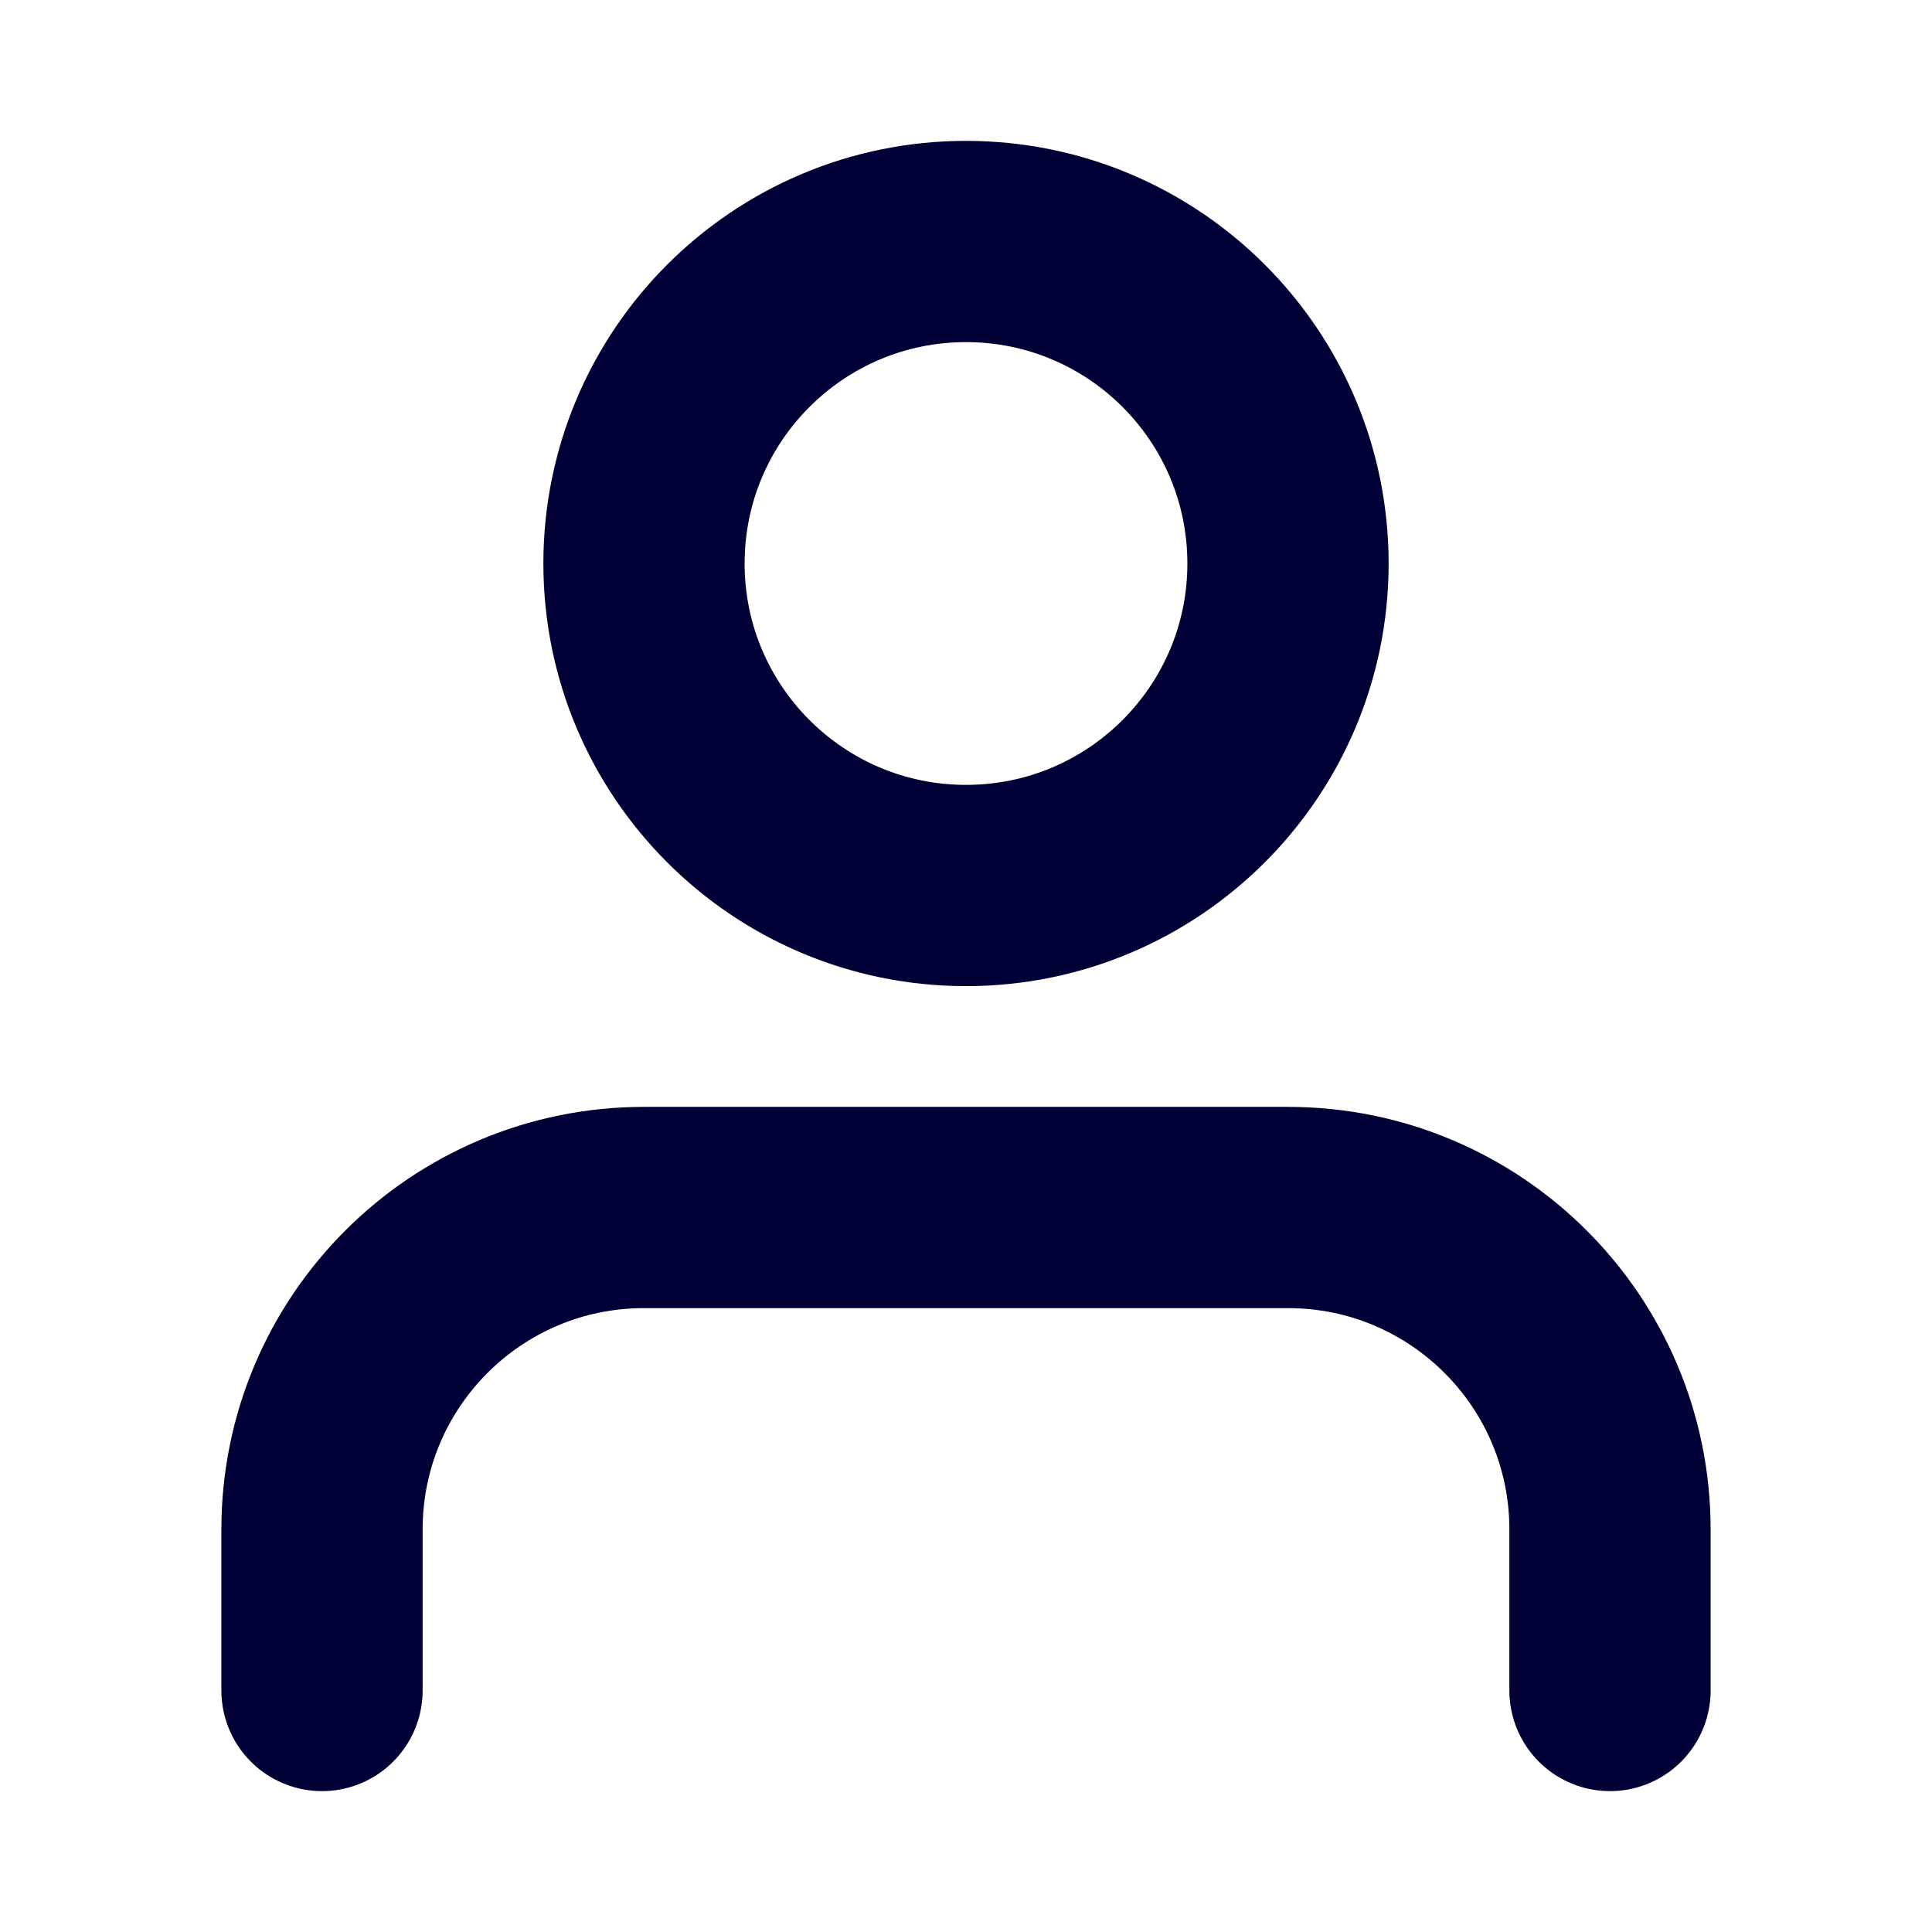
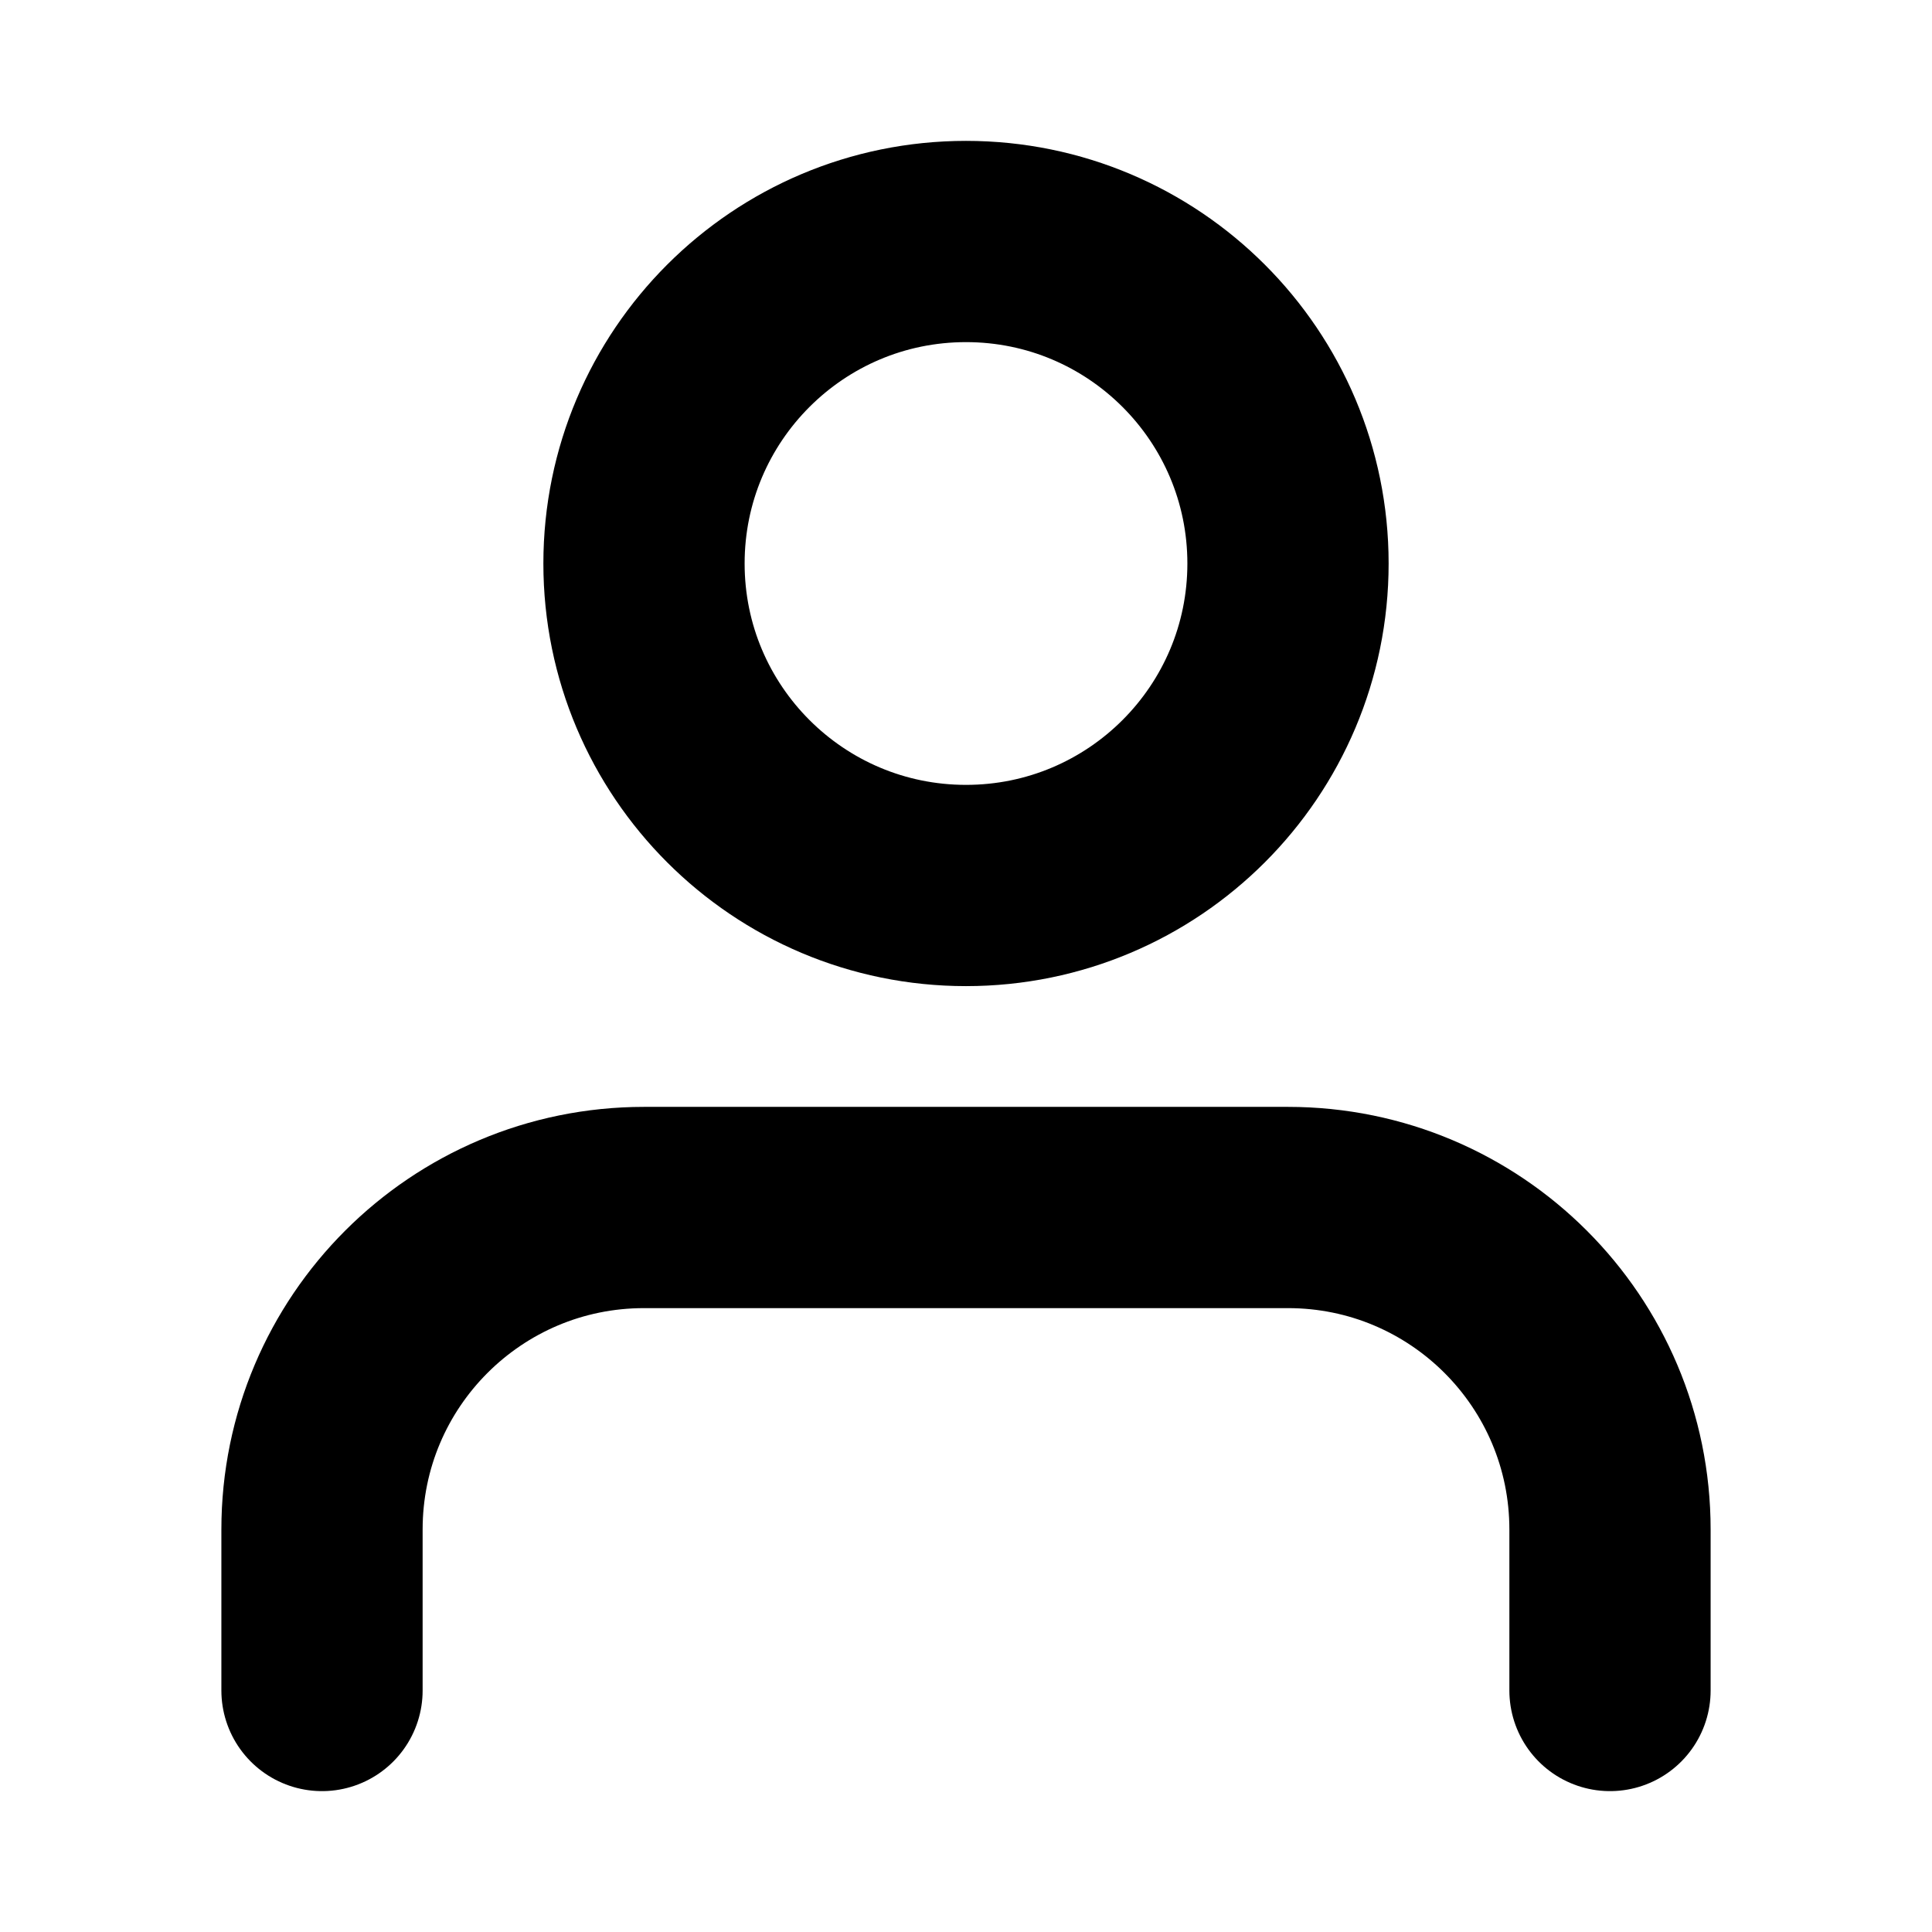
- <svg xmlns="http://www.w3.org/2000/svg" width="44" height="44" viewBox="0 0 24 24" fill="none" stroke="#000036" stroke-width="2.5" stroke-linecap="round" stroke-linejoin="round" class="feather feather-user">
+ <svg xmlns="http://www.w3.org/2000/svg" preserveAspectRatio="xMidYMid" viewBox="0 0 24 24" fill="none" stroke="currentColor" stroke-width="2.5" stroke-linecap="round" stroke-linejoin="round" class="feather feather-user">
  <path d="M20 21v-2a4 4 0 0 0-4-4H8a4 4 0 0 0-4 4v2" />
  <circle cx="12" cy="7" r="4" />
</svg>
